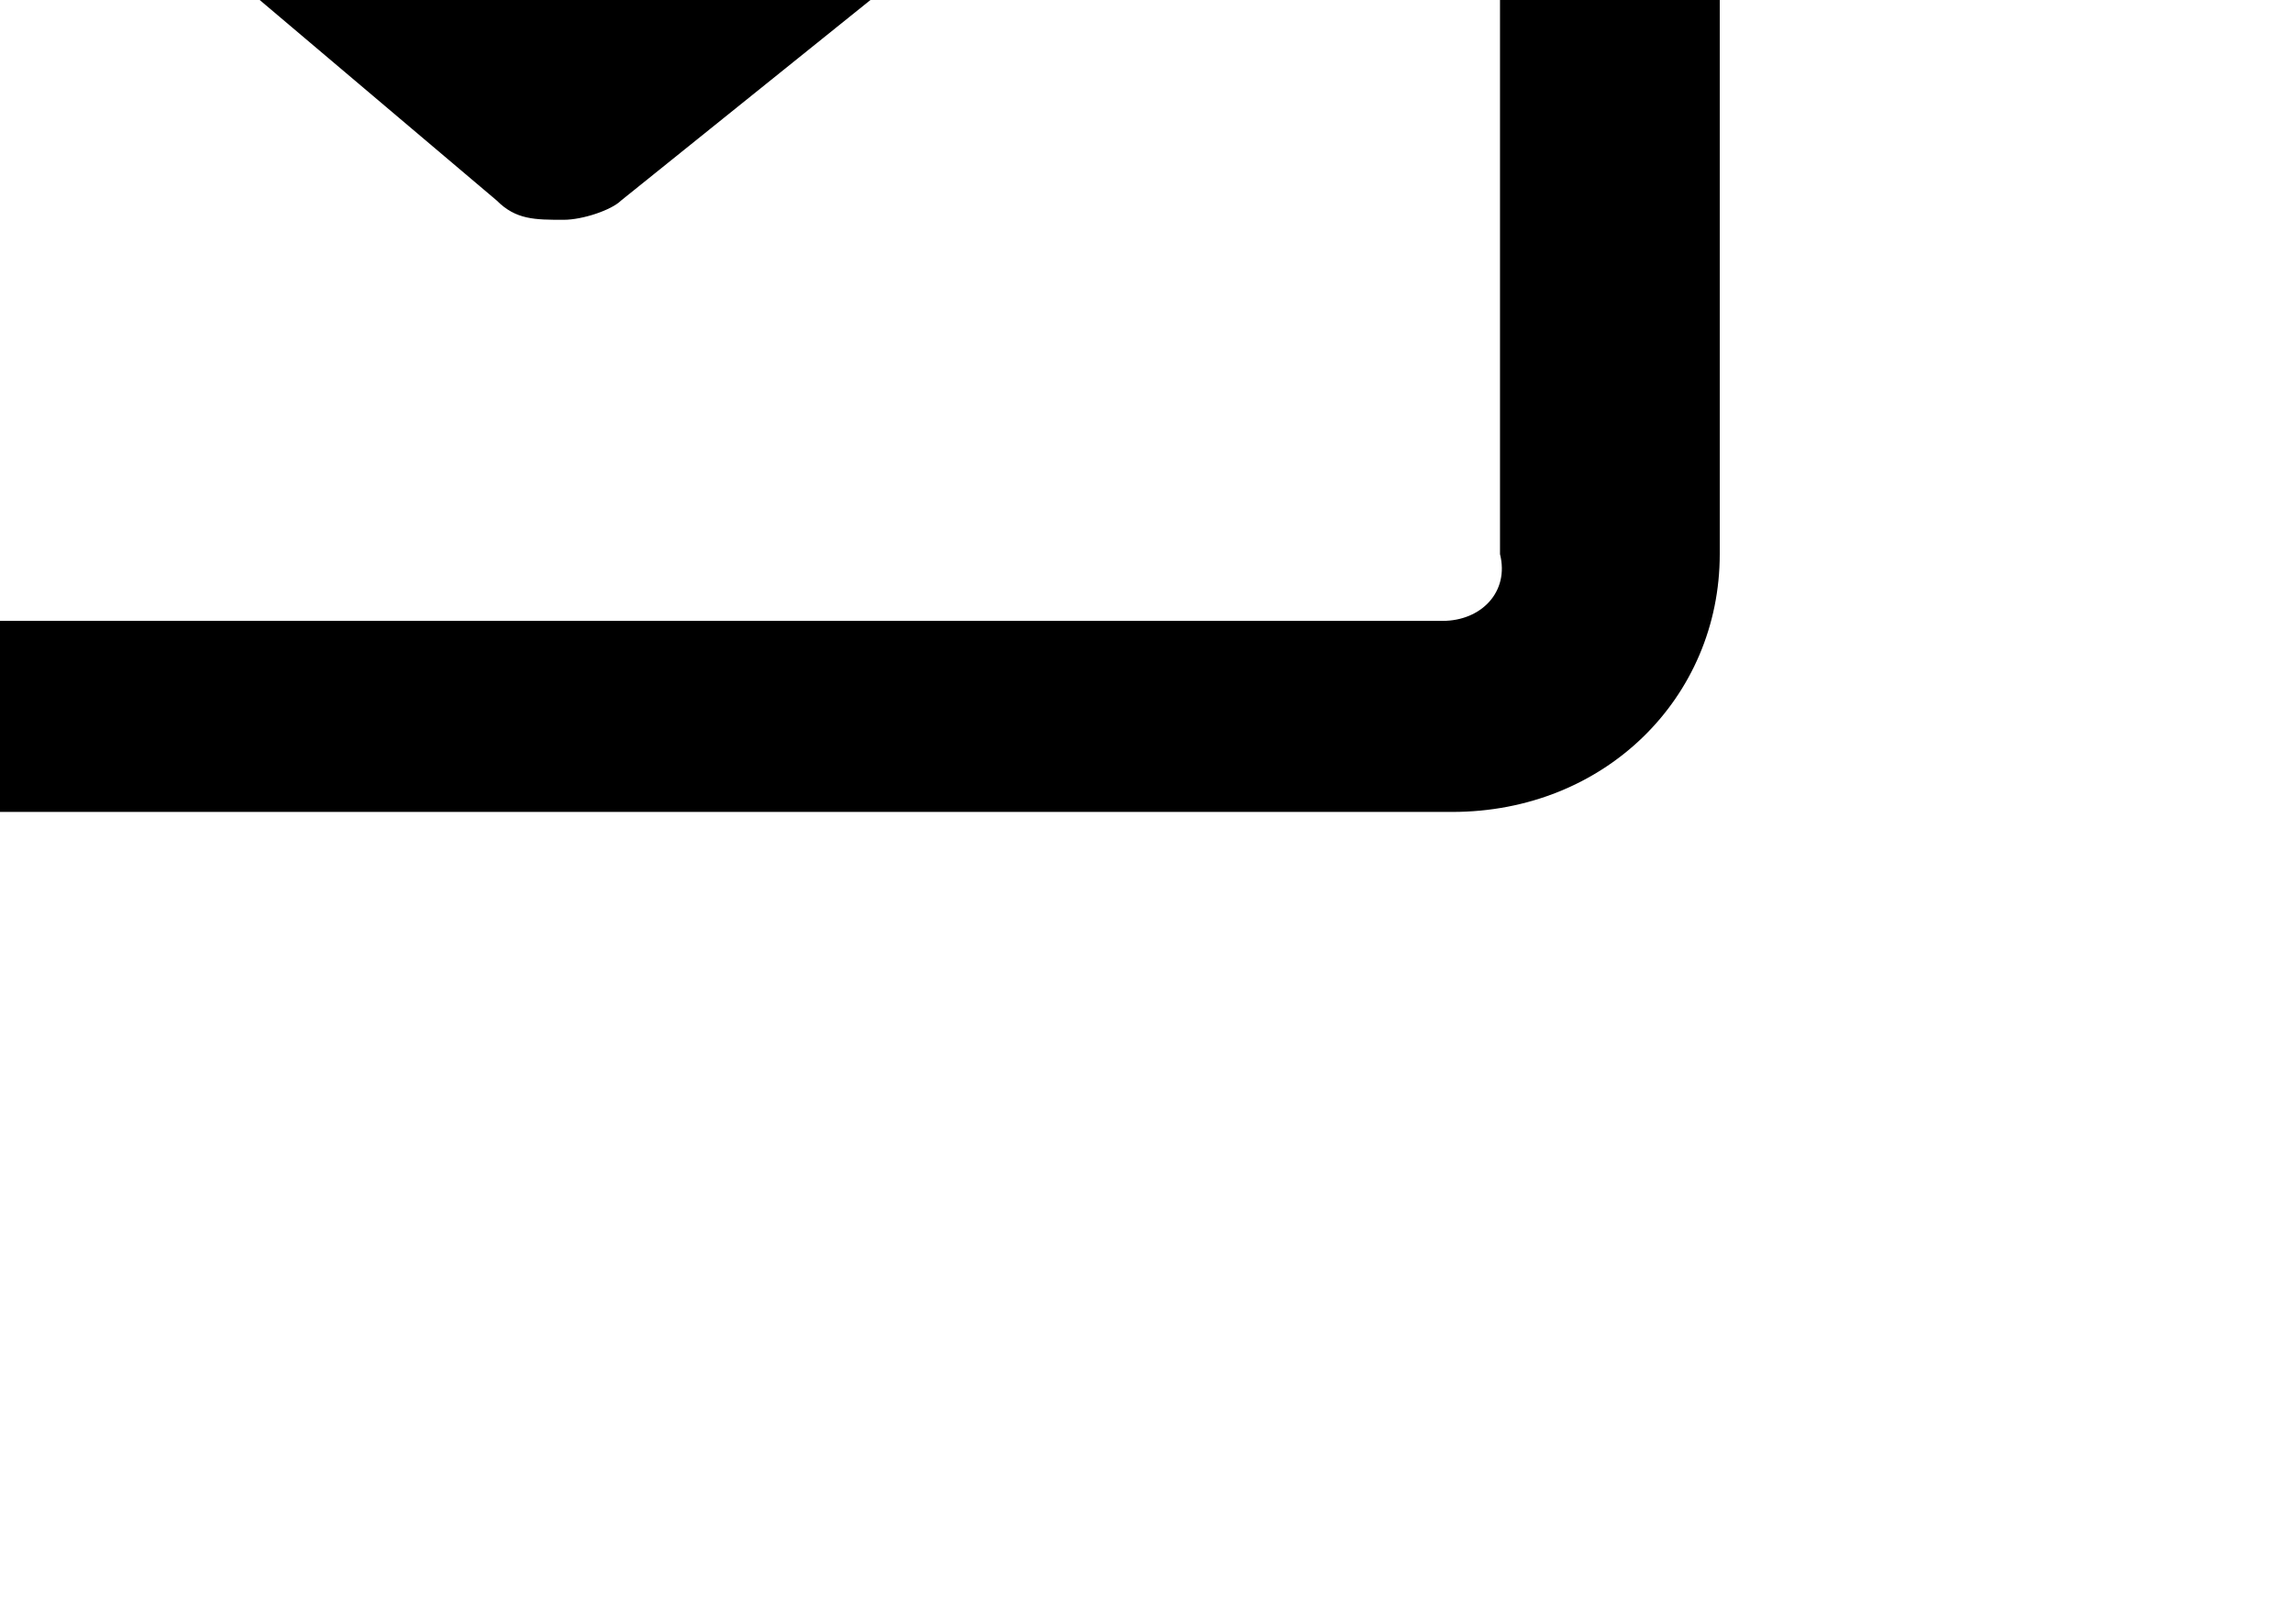
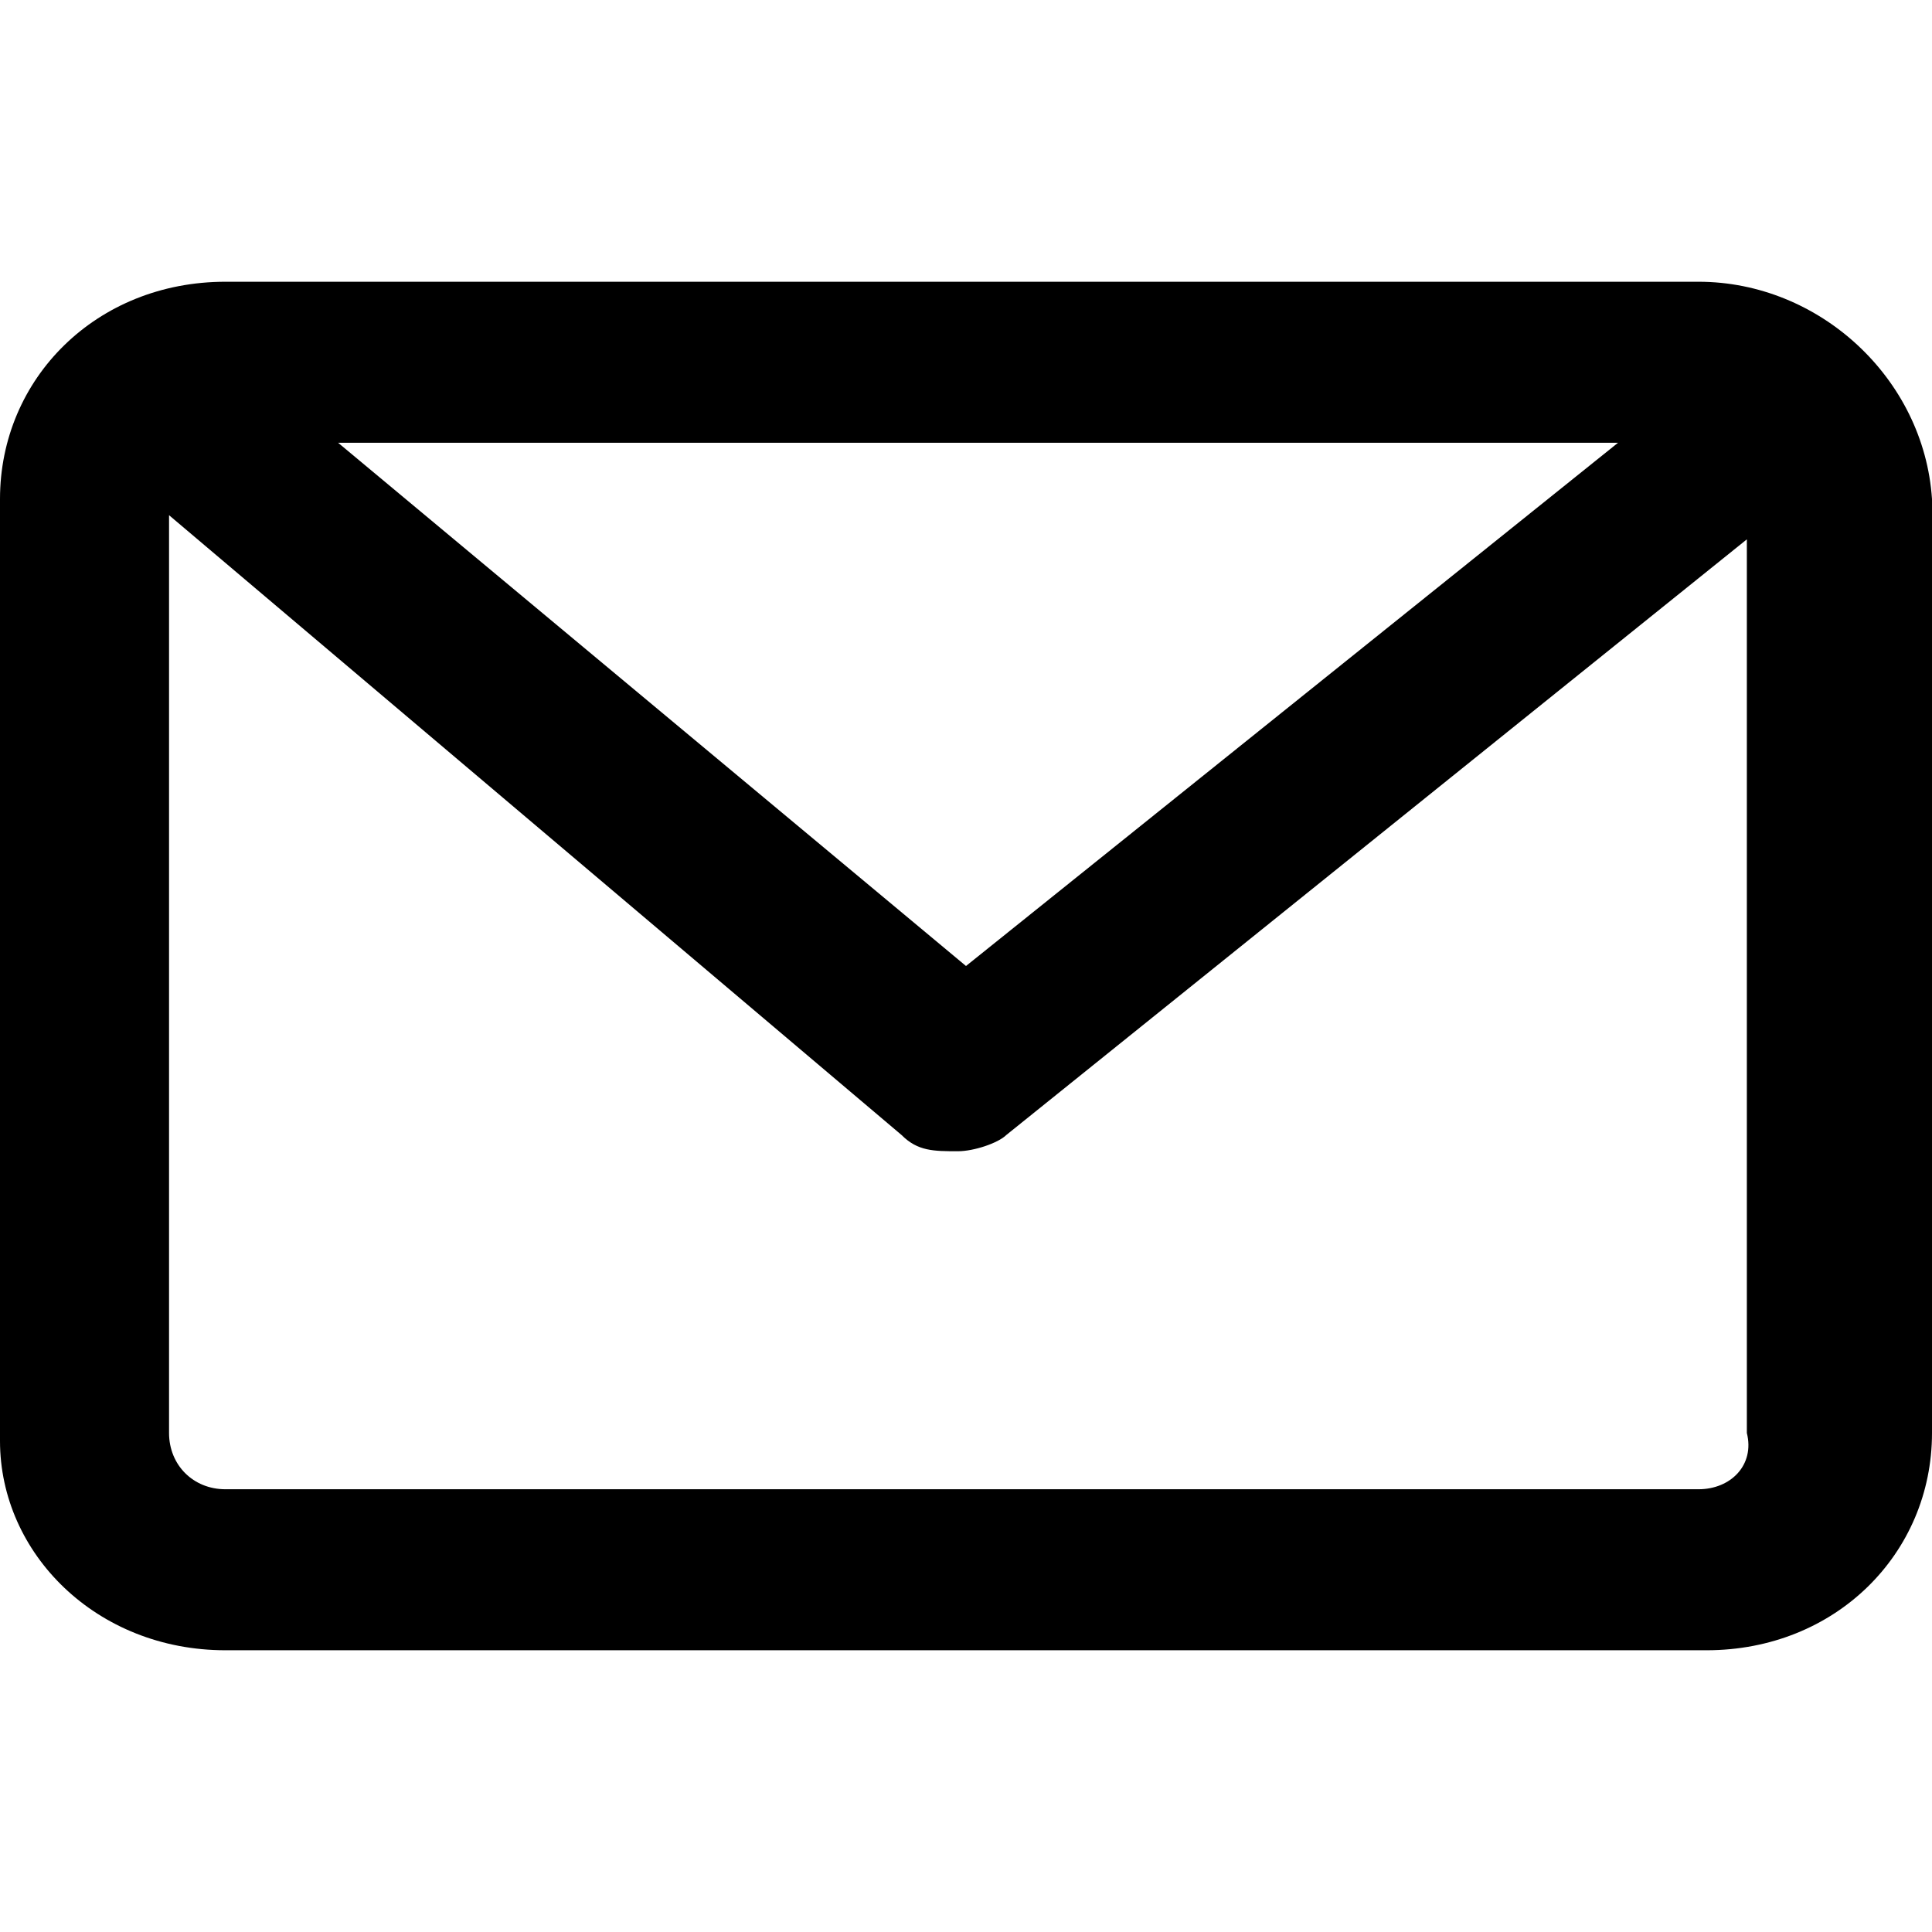
- <svg xmlns="http://www.w3.org/2000/svg" version="1.1" id="Слой_1" x="0px" y="0px" width="24px" height="17px" viewBox="0 0 24 17" style="enable-background:new 0 0 24 17;" xml:space="preserve">
+ <svg xmlns="http://www.w3.org/2000/svg" version="1.1" id="Слой_1" x="0px" y="0px" width="24px" height="24px" viewBox="-6 -12 24 24" style="enable-background:new -6 -12 24 24;" xml:space="preserve">
  <path d="M15.1-8.5H-3.2C-4.8-8.5-6-7.301-6-5.801V5.9c0,1.4,1.2,2.6,2.8,2.6h18.4c1.6,0,2.8-1.199,2.8-2.699V-5.801  C17.9-7.301,16.6-8.5,15.1-8.5z M14.1-6.5L6,0l-7.8-6.5H14.1z M15.1,6.5H-3.2c-0.4,0-0.7-0.301-0.7-0.699V-5.6l9.1,7.7  c0.2,0.201,0.4,0.201,0.7,0.201c0.199,0,0.5-0.102,0.6-0.201l9.2-7.4V5.801C15.8,6.199,15.5,6.5,15.1,6.5z" />
</svg>
